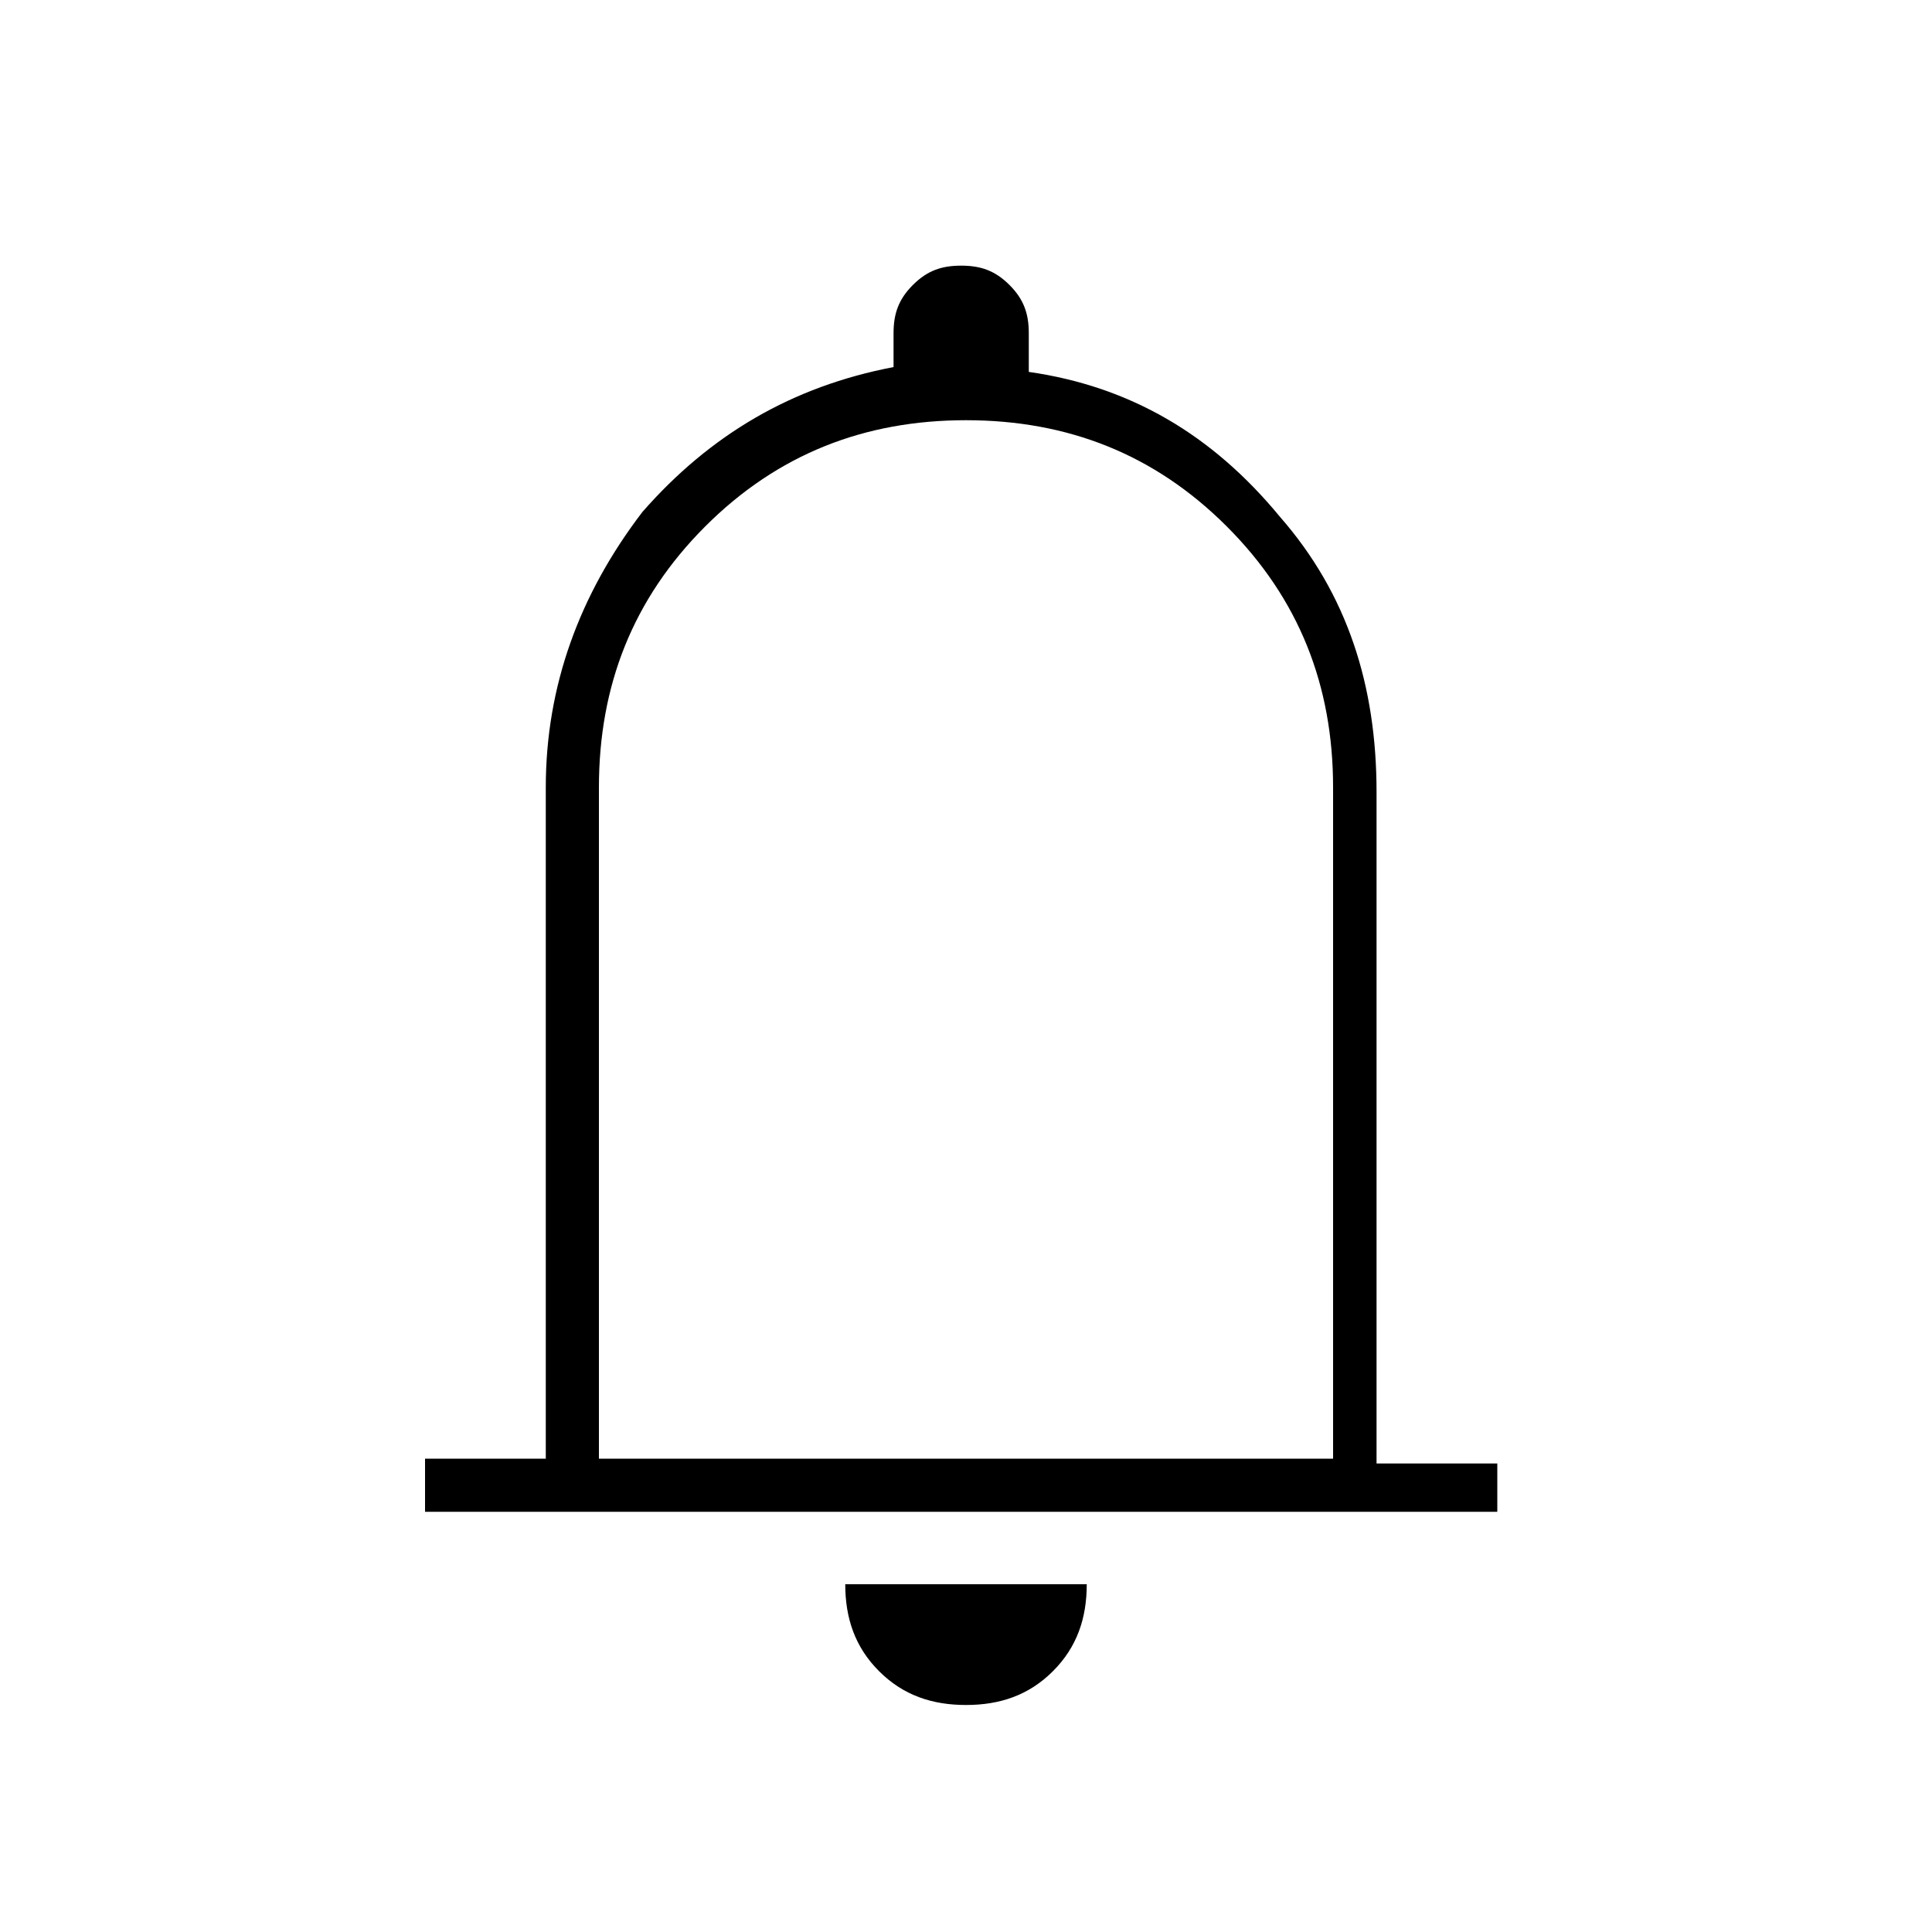
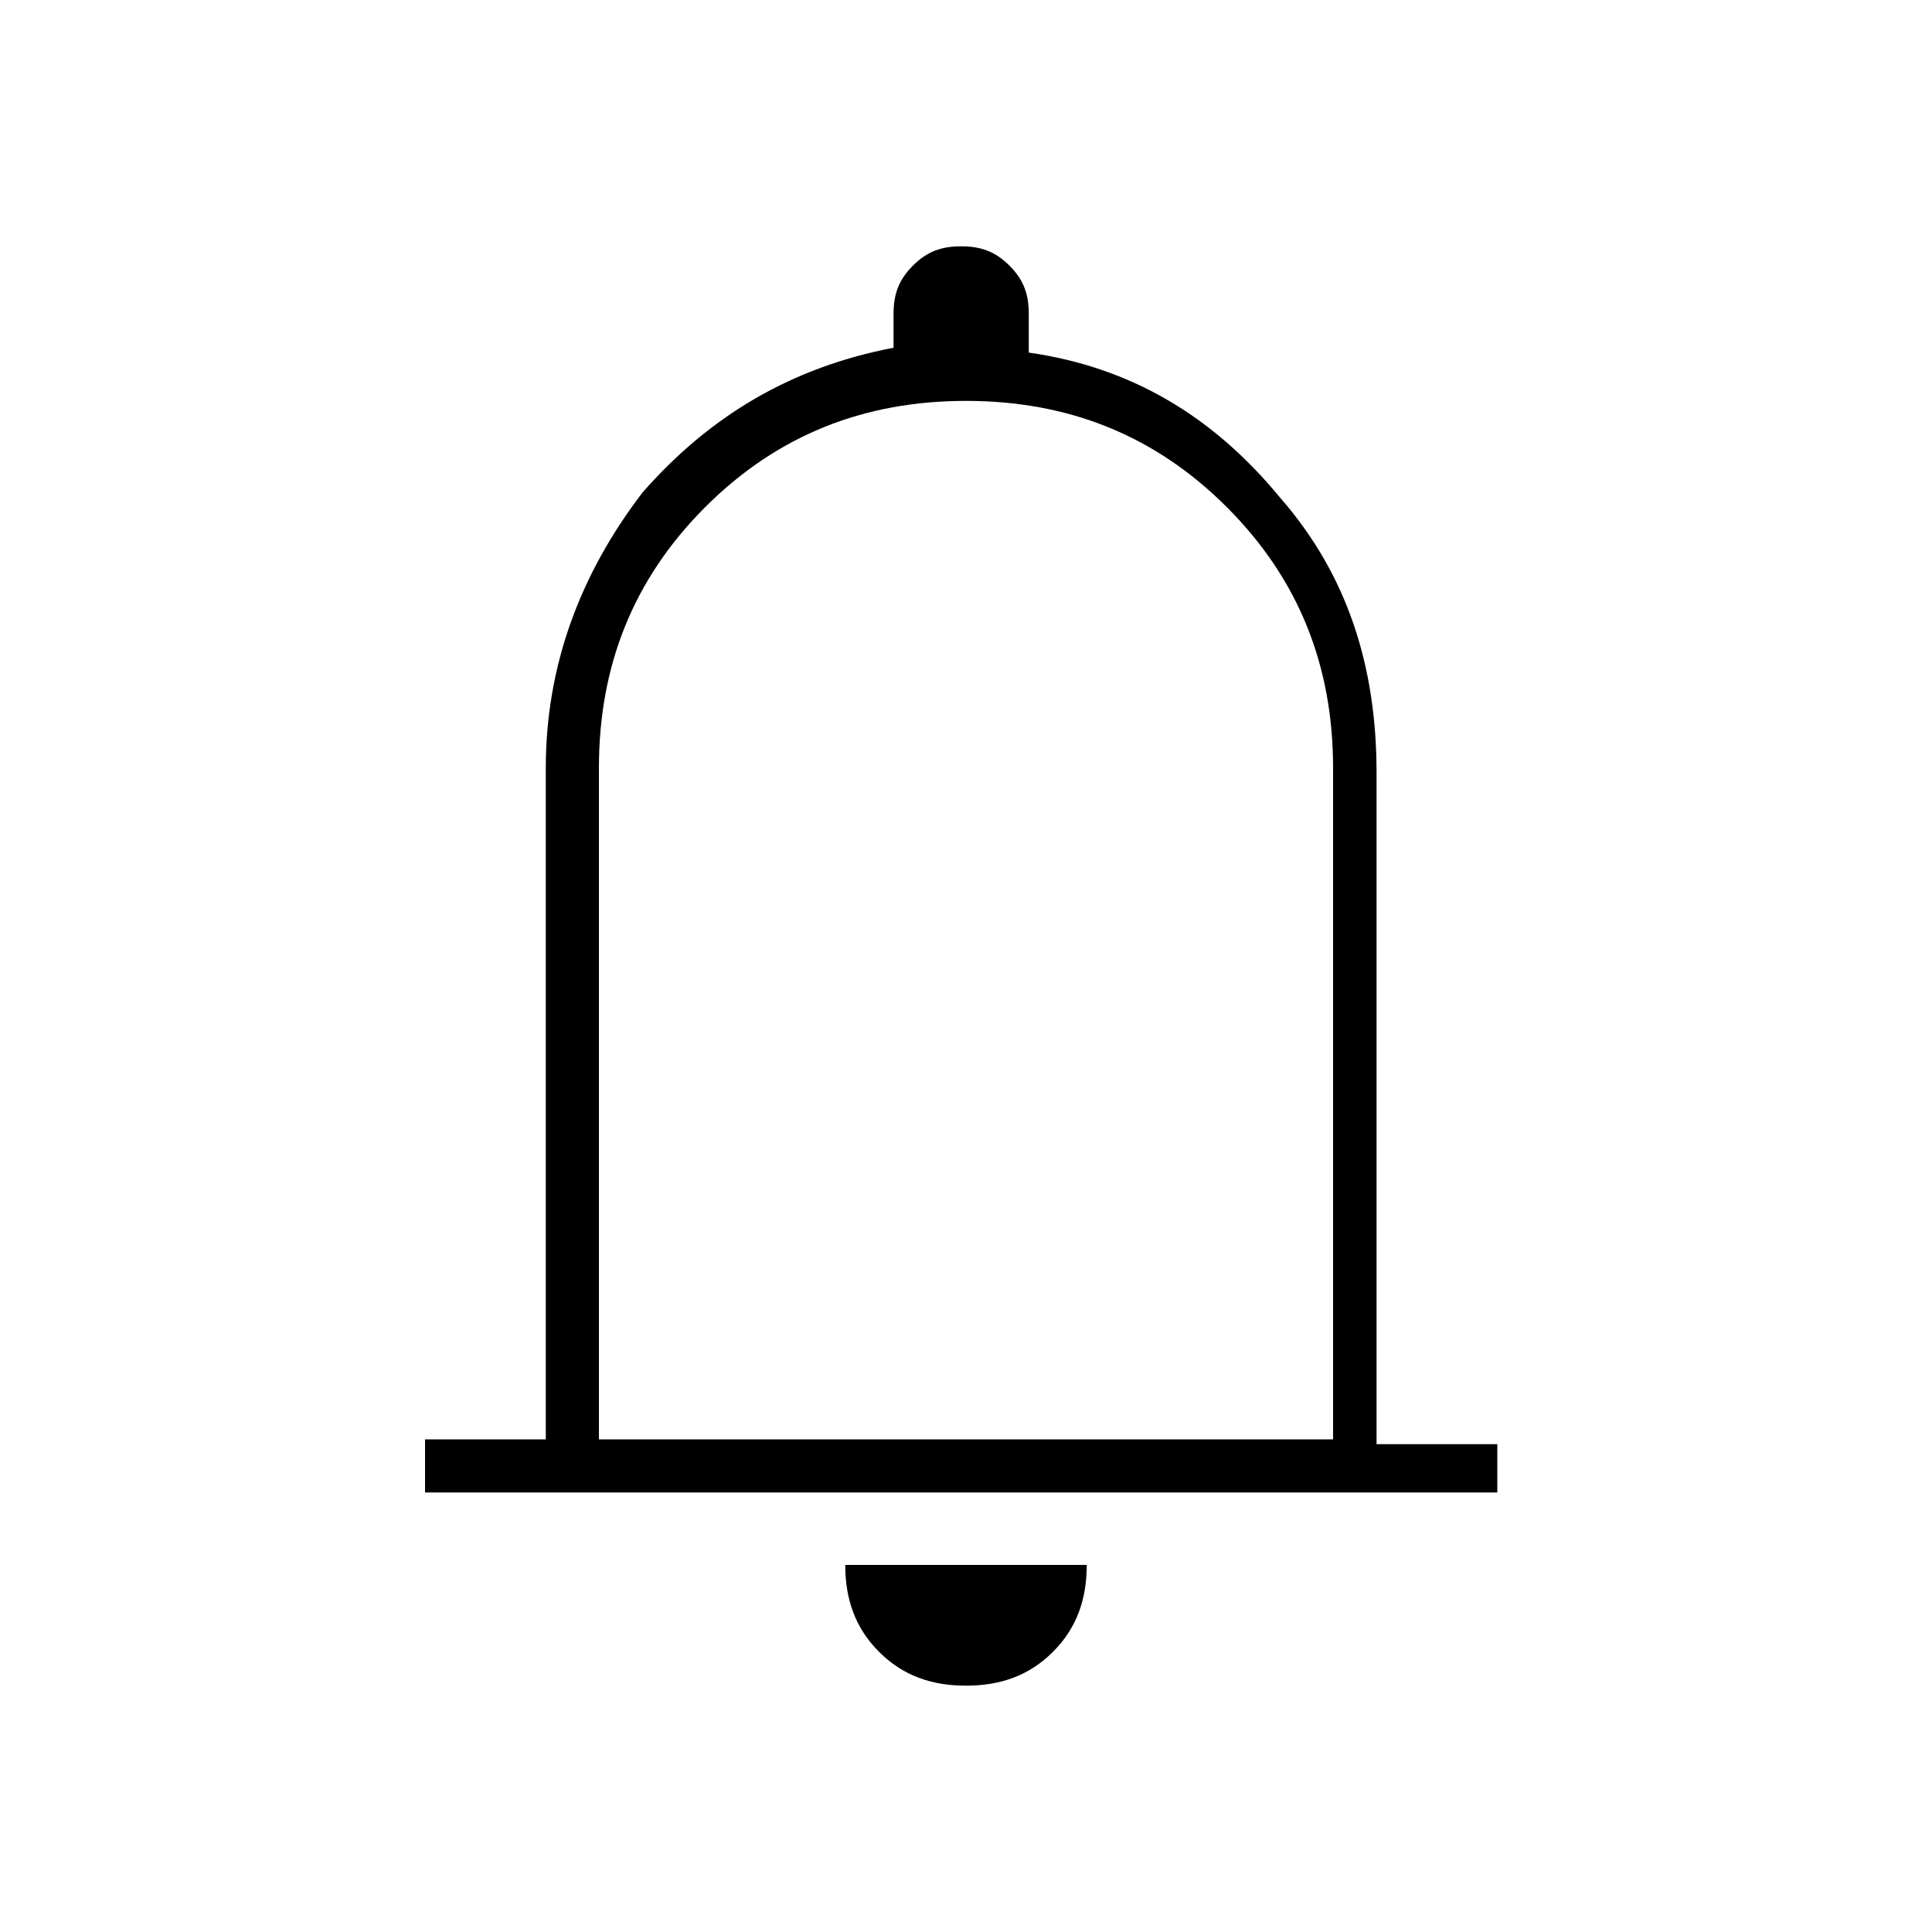
<svg xmlns="http://www.w3.org/2000/svg" version="1.1" id="Layer_1" x="0px" y="0px" viewBox="0 0 40 40" style="enable-background:new 0 0 40 40;" xml:space="preserve">
-   <path d="M8.8,31.2v-1h2.5V16.3c0-2.1,0.7-4,2-5.7c1.4-1.6,3.1-2.6,5.2-3V6.9c0-0.4,0.1-0.7,0.4-1c0.3-0.3,0.6-0.4,1-0.4  c0.4,0,0.7,0.1,1,0.4c0.3,0.3,0.4,0.6,0.4,1v0.8c2.1,0.3,3.8,1.3,5.2,3c1.4,1.6,2,3.5,2,5.7v13.9h2.5v1H8.8z M20,35.3  c-0.7,0-1.3-0.2-1.8-0.7c-0.5-0.5-0.7-1.1-0.7-1.8h5c0,0.7-0.2,1.3-0.7,1.8C21.3,35.1,20.7,35.3,20,35.3z M12.3,30.2h15.3V16.3  c0-2.1-0.7-3.9-2.2-5.4c-1.5-1.5-3.3-2.2-5.4-2.2s-3.9,0.7-5.4,2.2c-1.5,1.5-2.2,3.3-2.2,5.4V30.2z" />
+   <path d="M8.8,30.8v-1h2.5V15.9c0-2.1,0.7-4,2-5.7c1.4-1.6,3.1-2.6,5.2-3V6.5c0-0.4,0.1-0.7,0.4-1s0.6-0.4,1-0.4s0.7,0.1,1,0.4  s0.4,0.6,0.4,1v0.8c2.1,0.3,3.8,1.3,5.2,3c1.4,1.6,2,3.5,2,5.7v13.9H31v1H8.8V30.8z M20,34.9c-0.7,0-1.3-0.2-1.8-0.7  s-0.7-1.1-0.7-1.8h5c0,0.7-0.2,1.3-0.7,1.8S20.7,34.9,20,34.9z M12.3,29.8h15.3V15.9c0-2.1-0.7-3.9-2.2-5.4S22.1,8.3,20,8.3  s-3.9,0.7-5.4,2.2s-2.2,3.3-2.2,5.4v13.9H12.3z" />
</svg>
